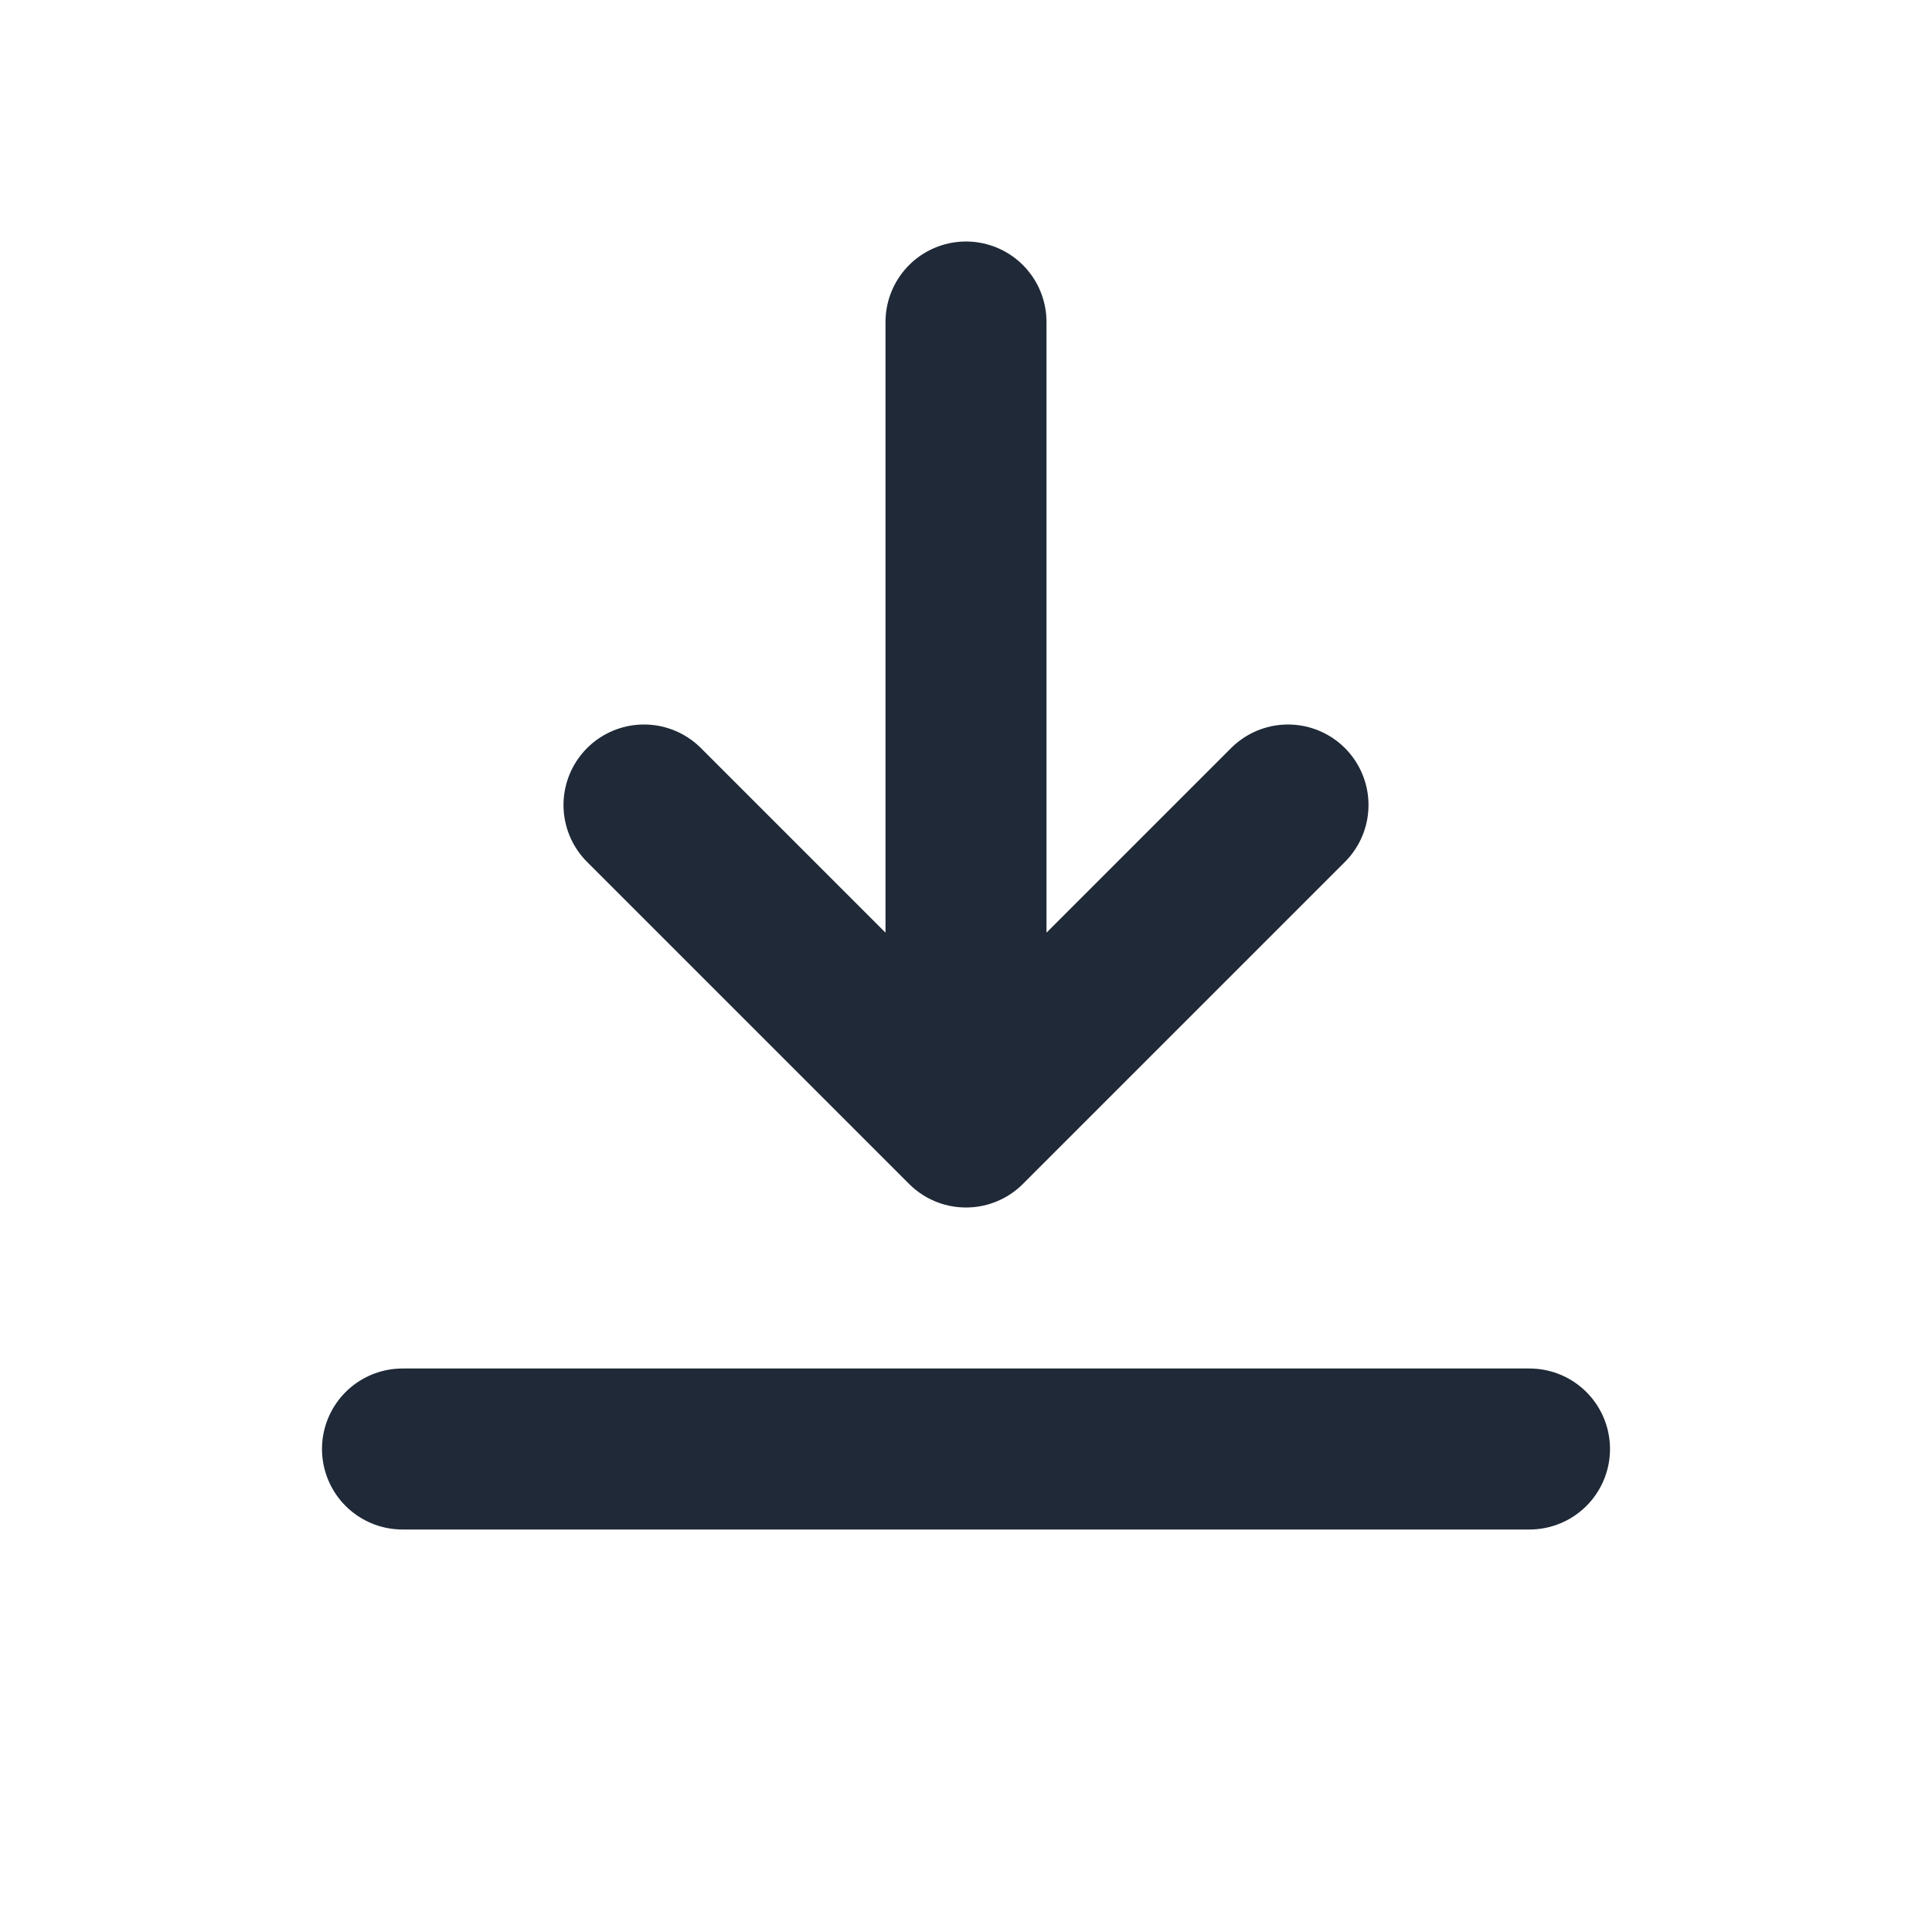
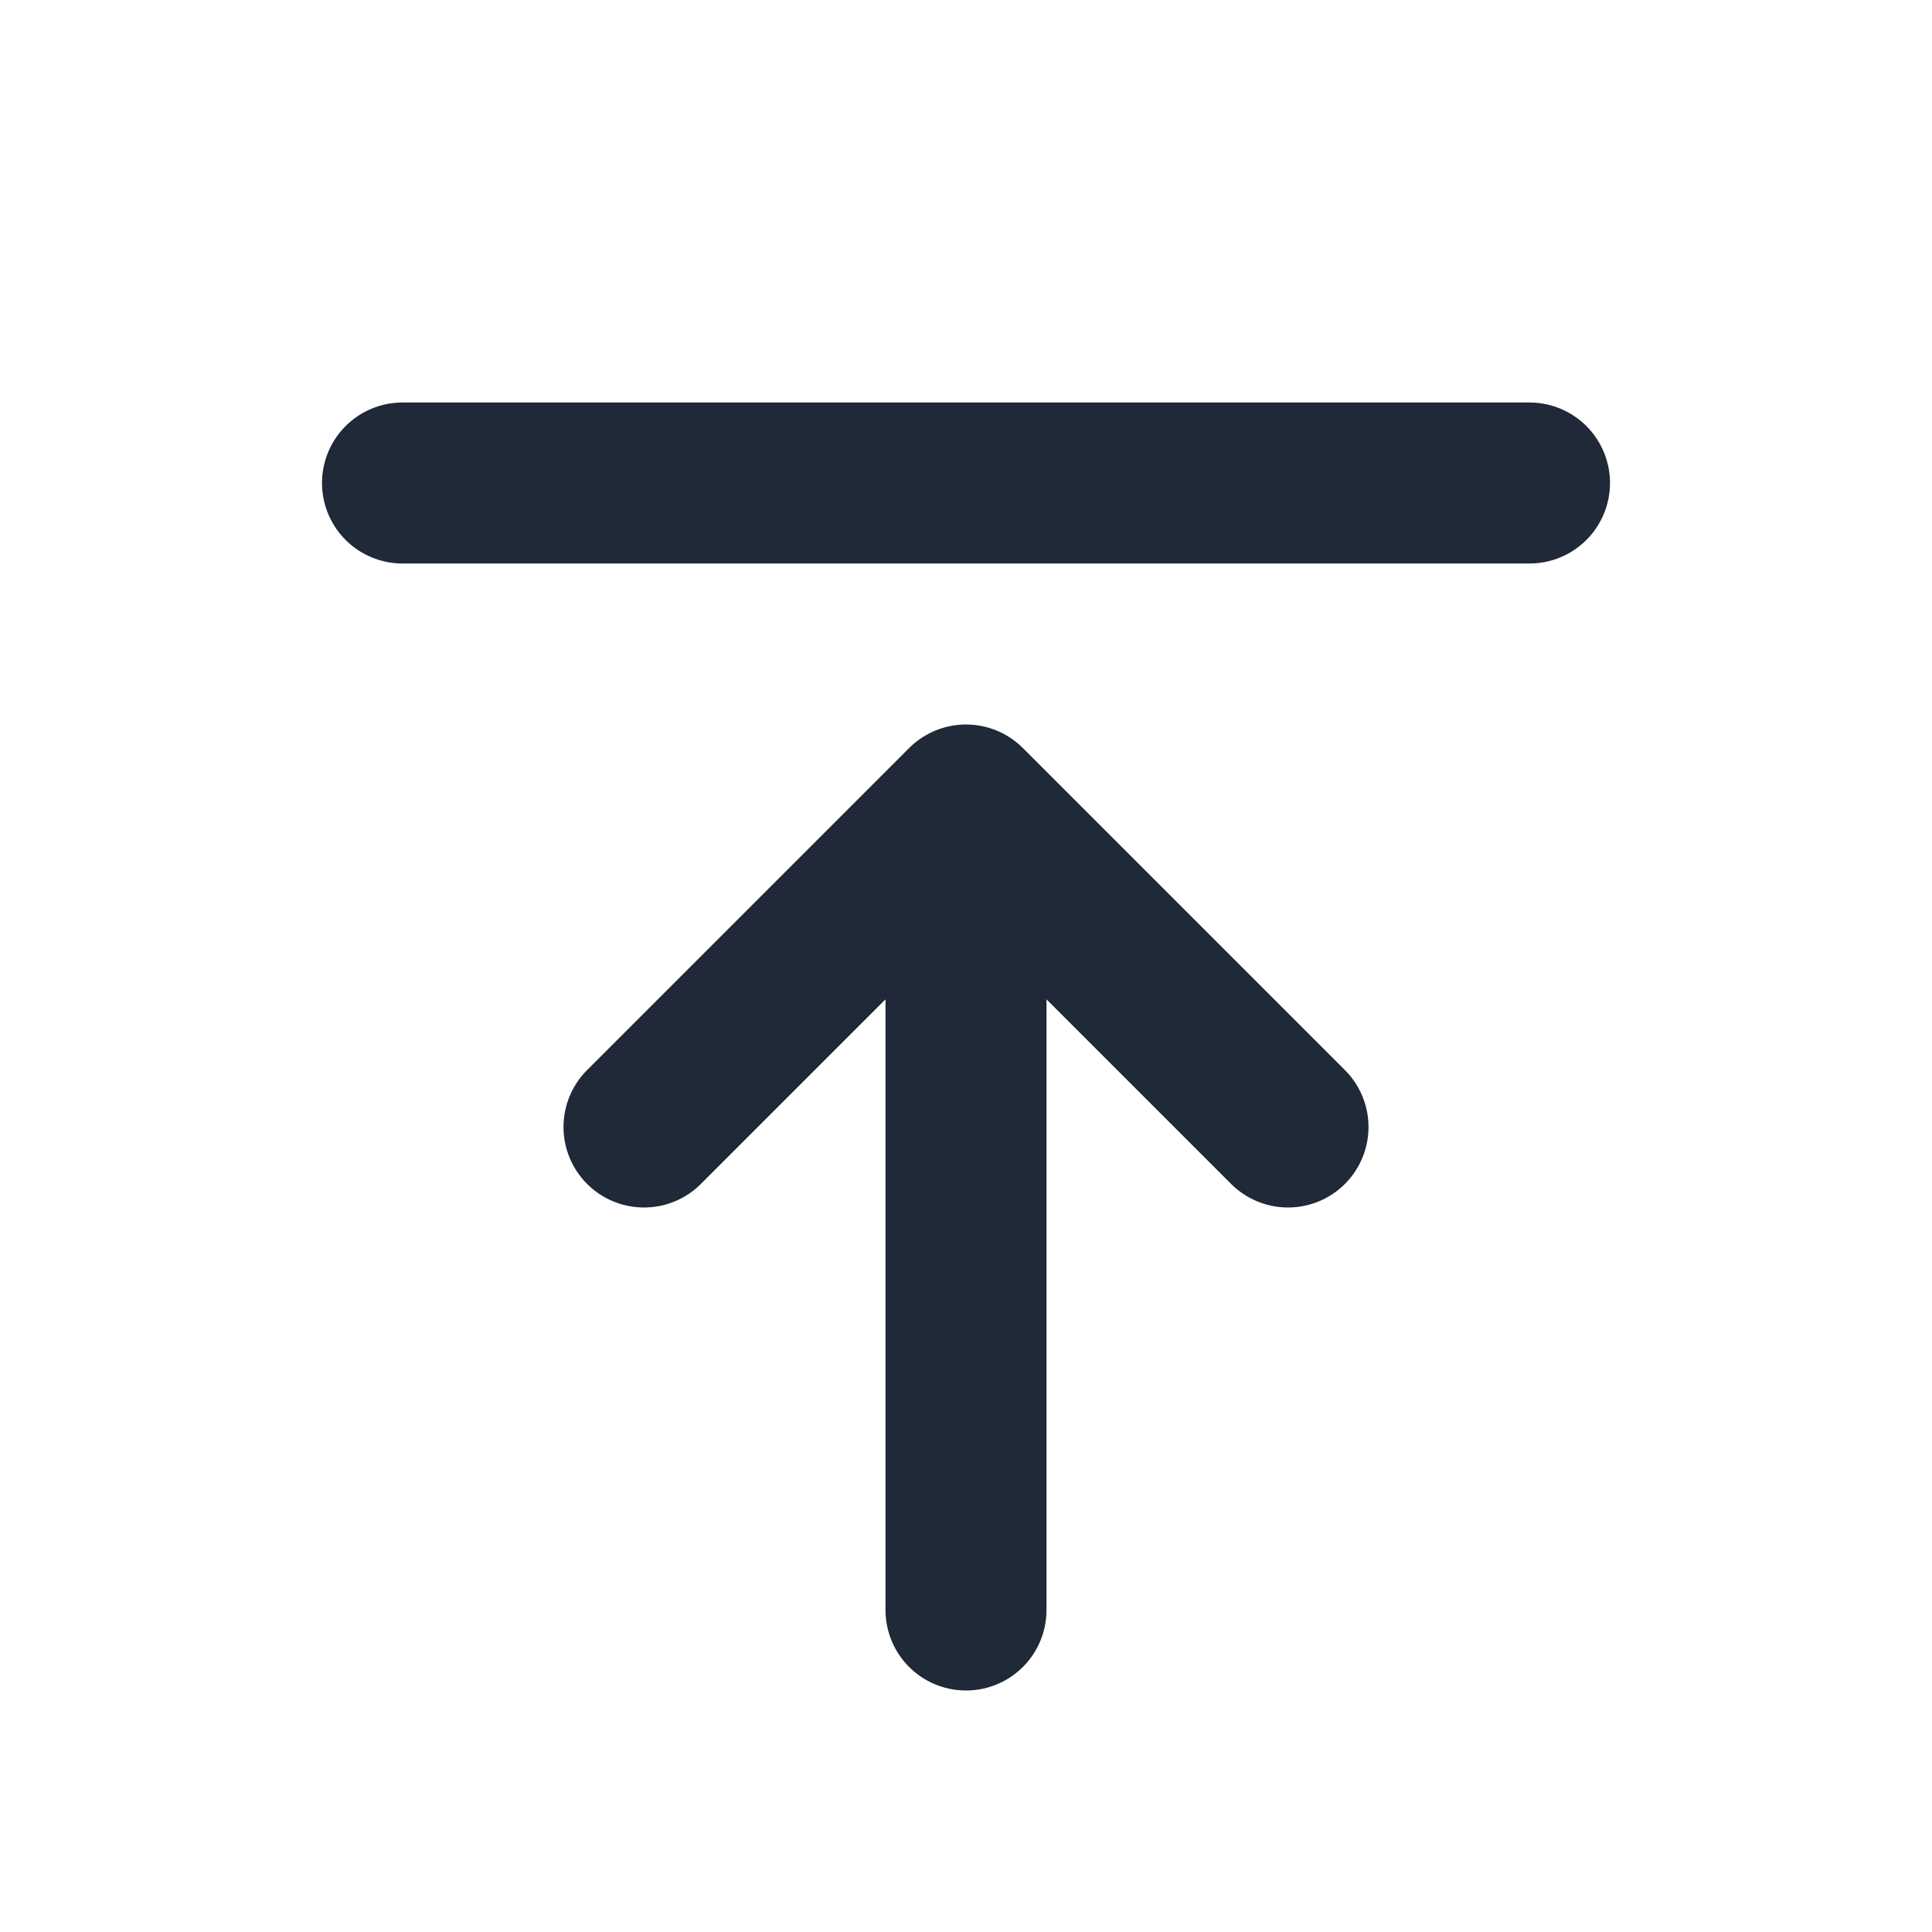
<svg xmlns="http://www.w3.org/2000/svg" viewBox="0 0 24 24" fill="none">
-   <path d="M12 4v10M8 10l4 4 4-4M5 18h14" stroke="#1f2937" stroke-width="2" stroke-linecap="round" stroke-linejoin="round" />
+   <path d="M12 20V10M8 14l4-4 4 4M5 6h14" stroke="#1f2937" stroke-width="2" stroke-linecap="round" stroke-linejoin="round" />
</svg>
